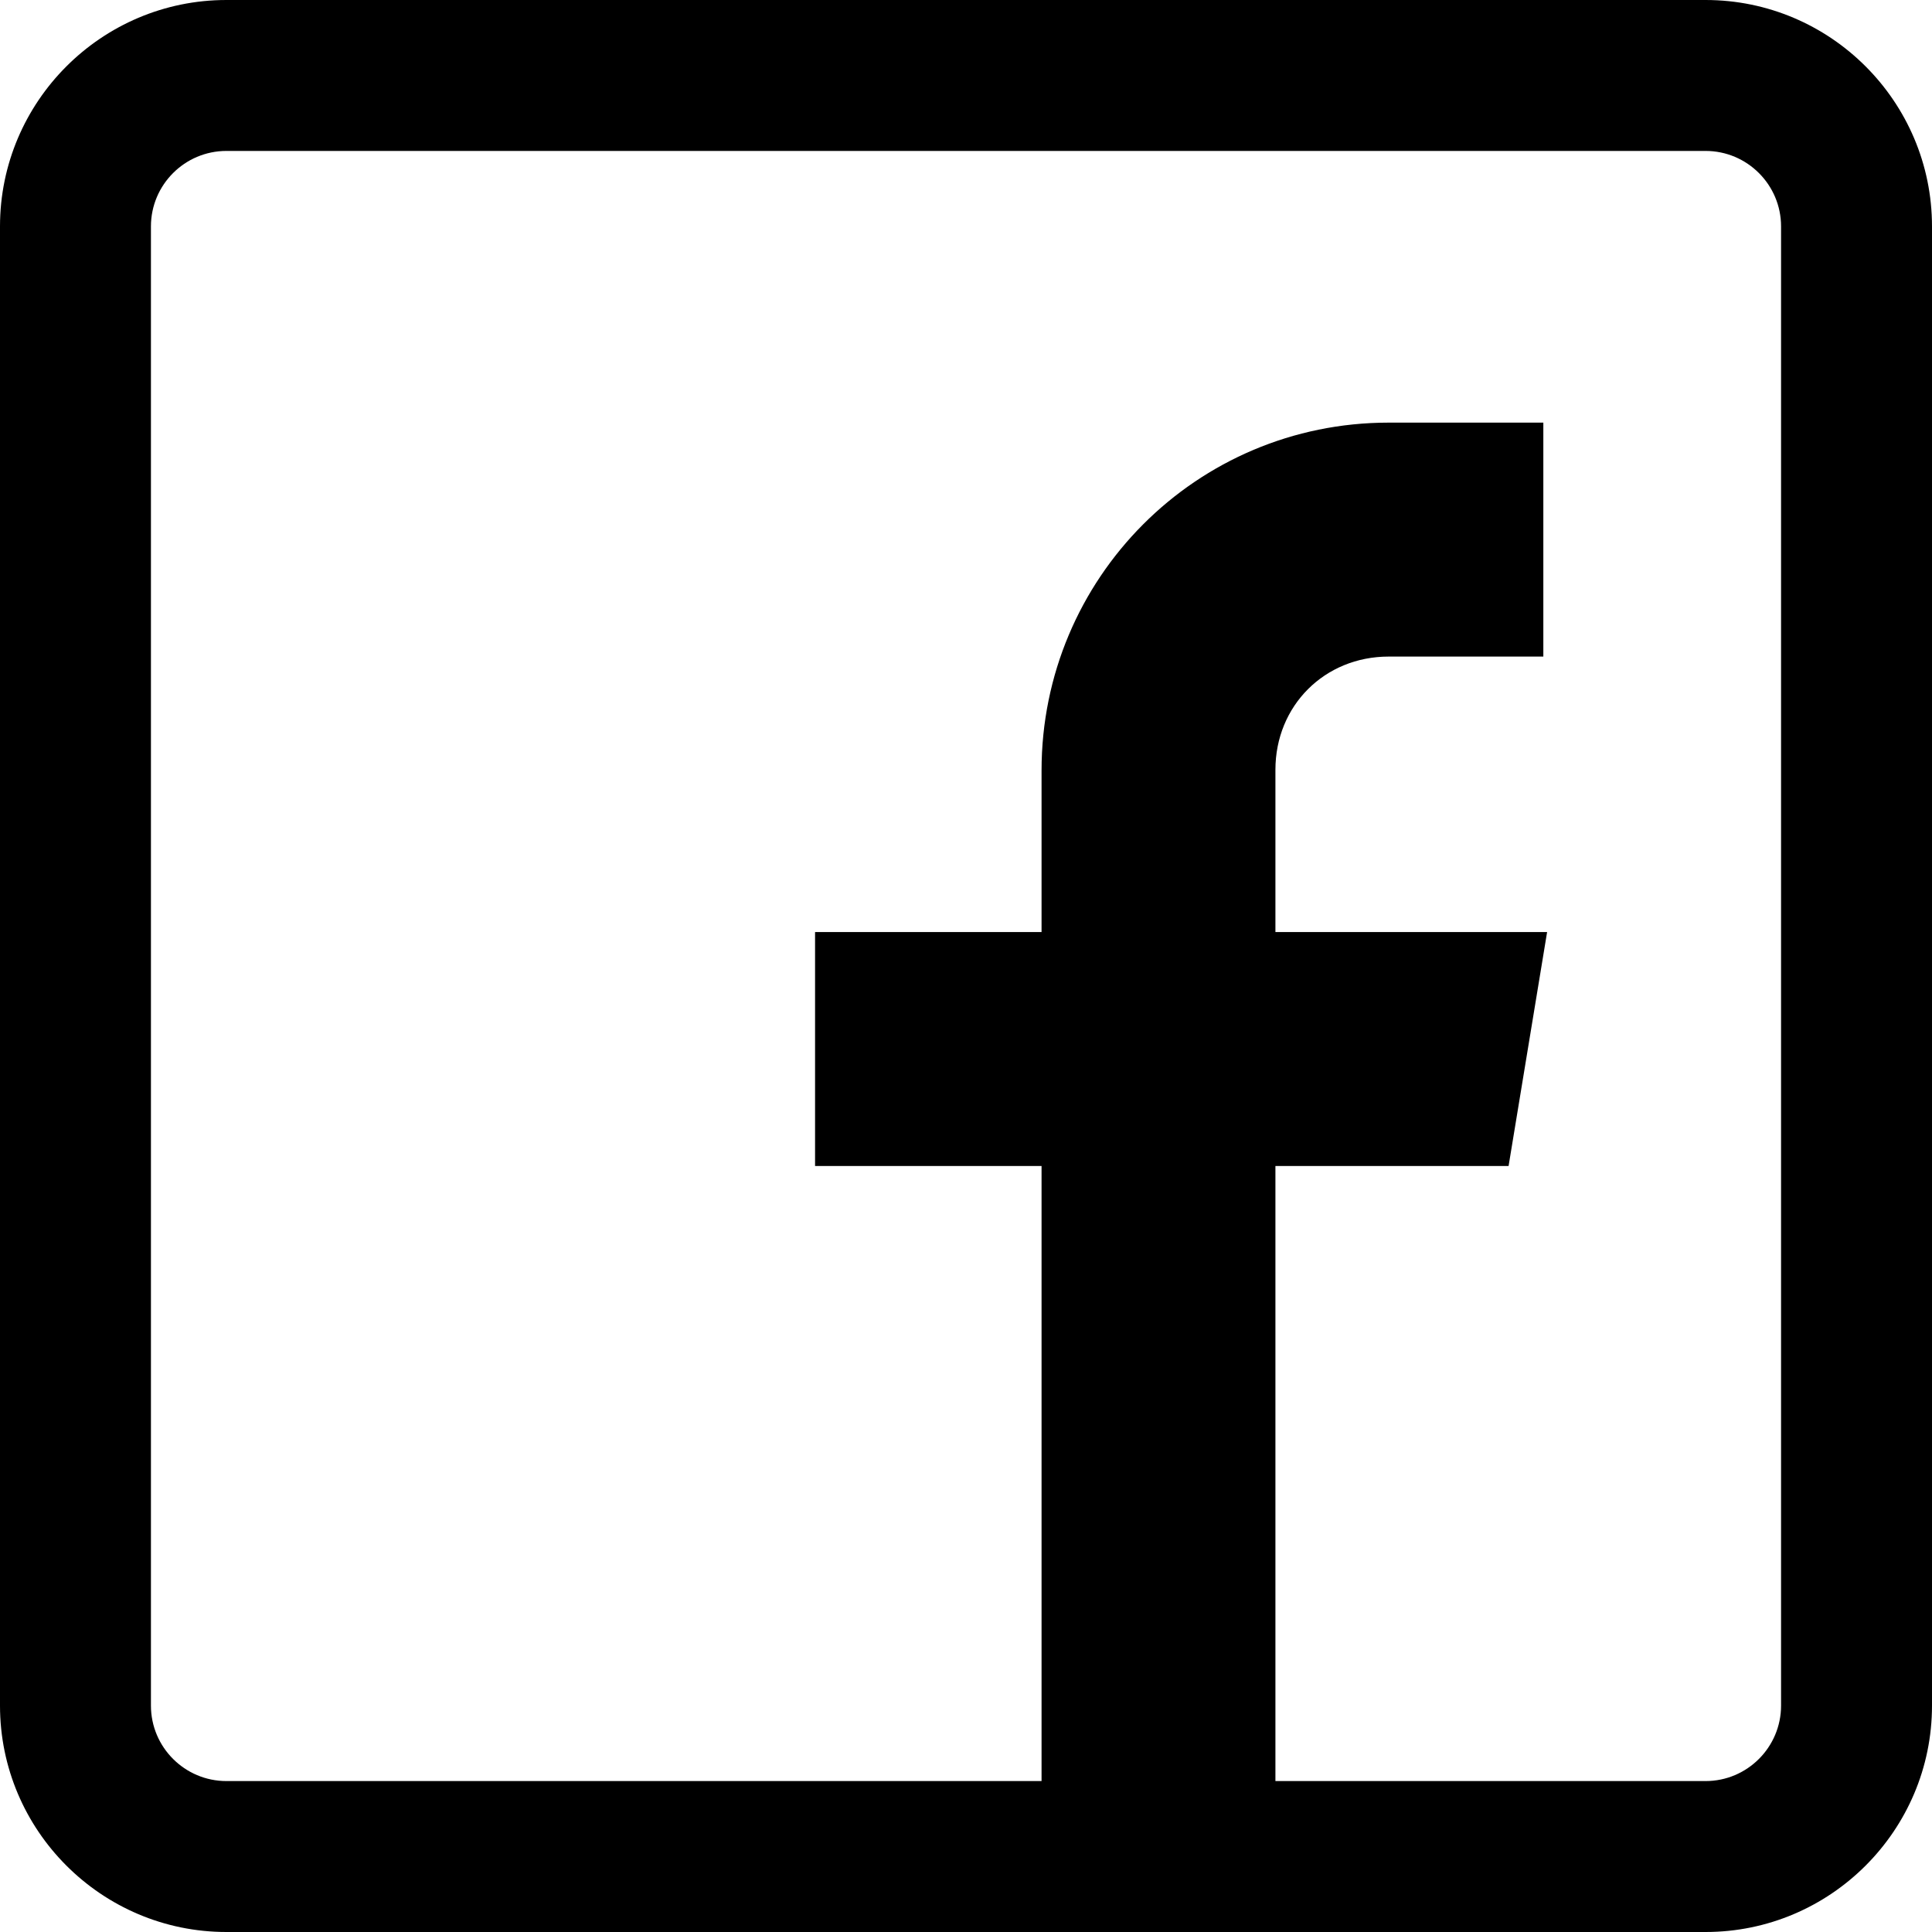
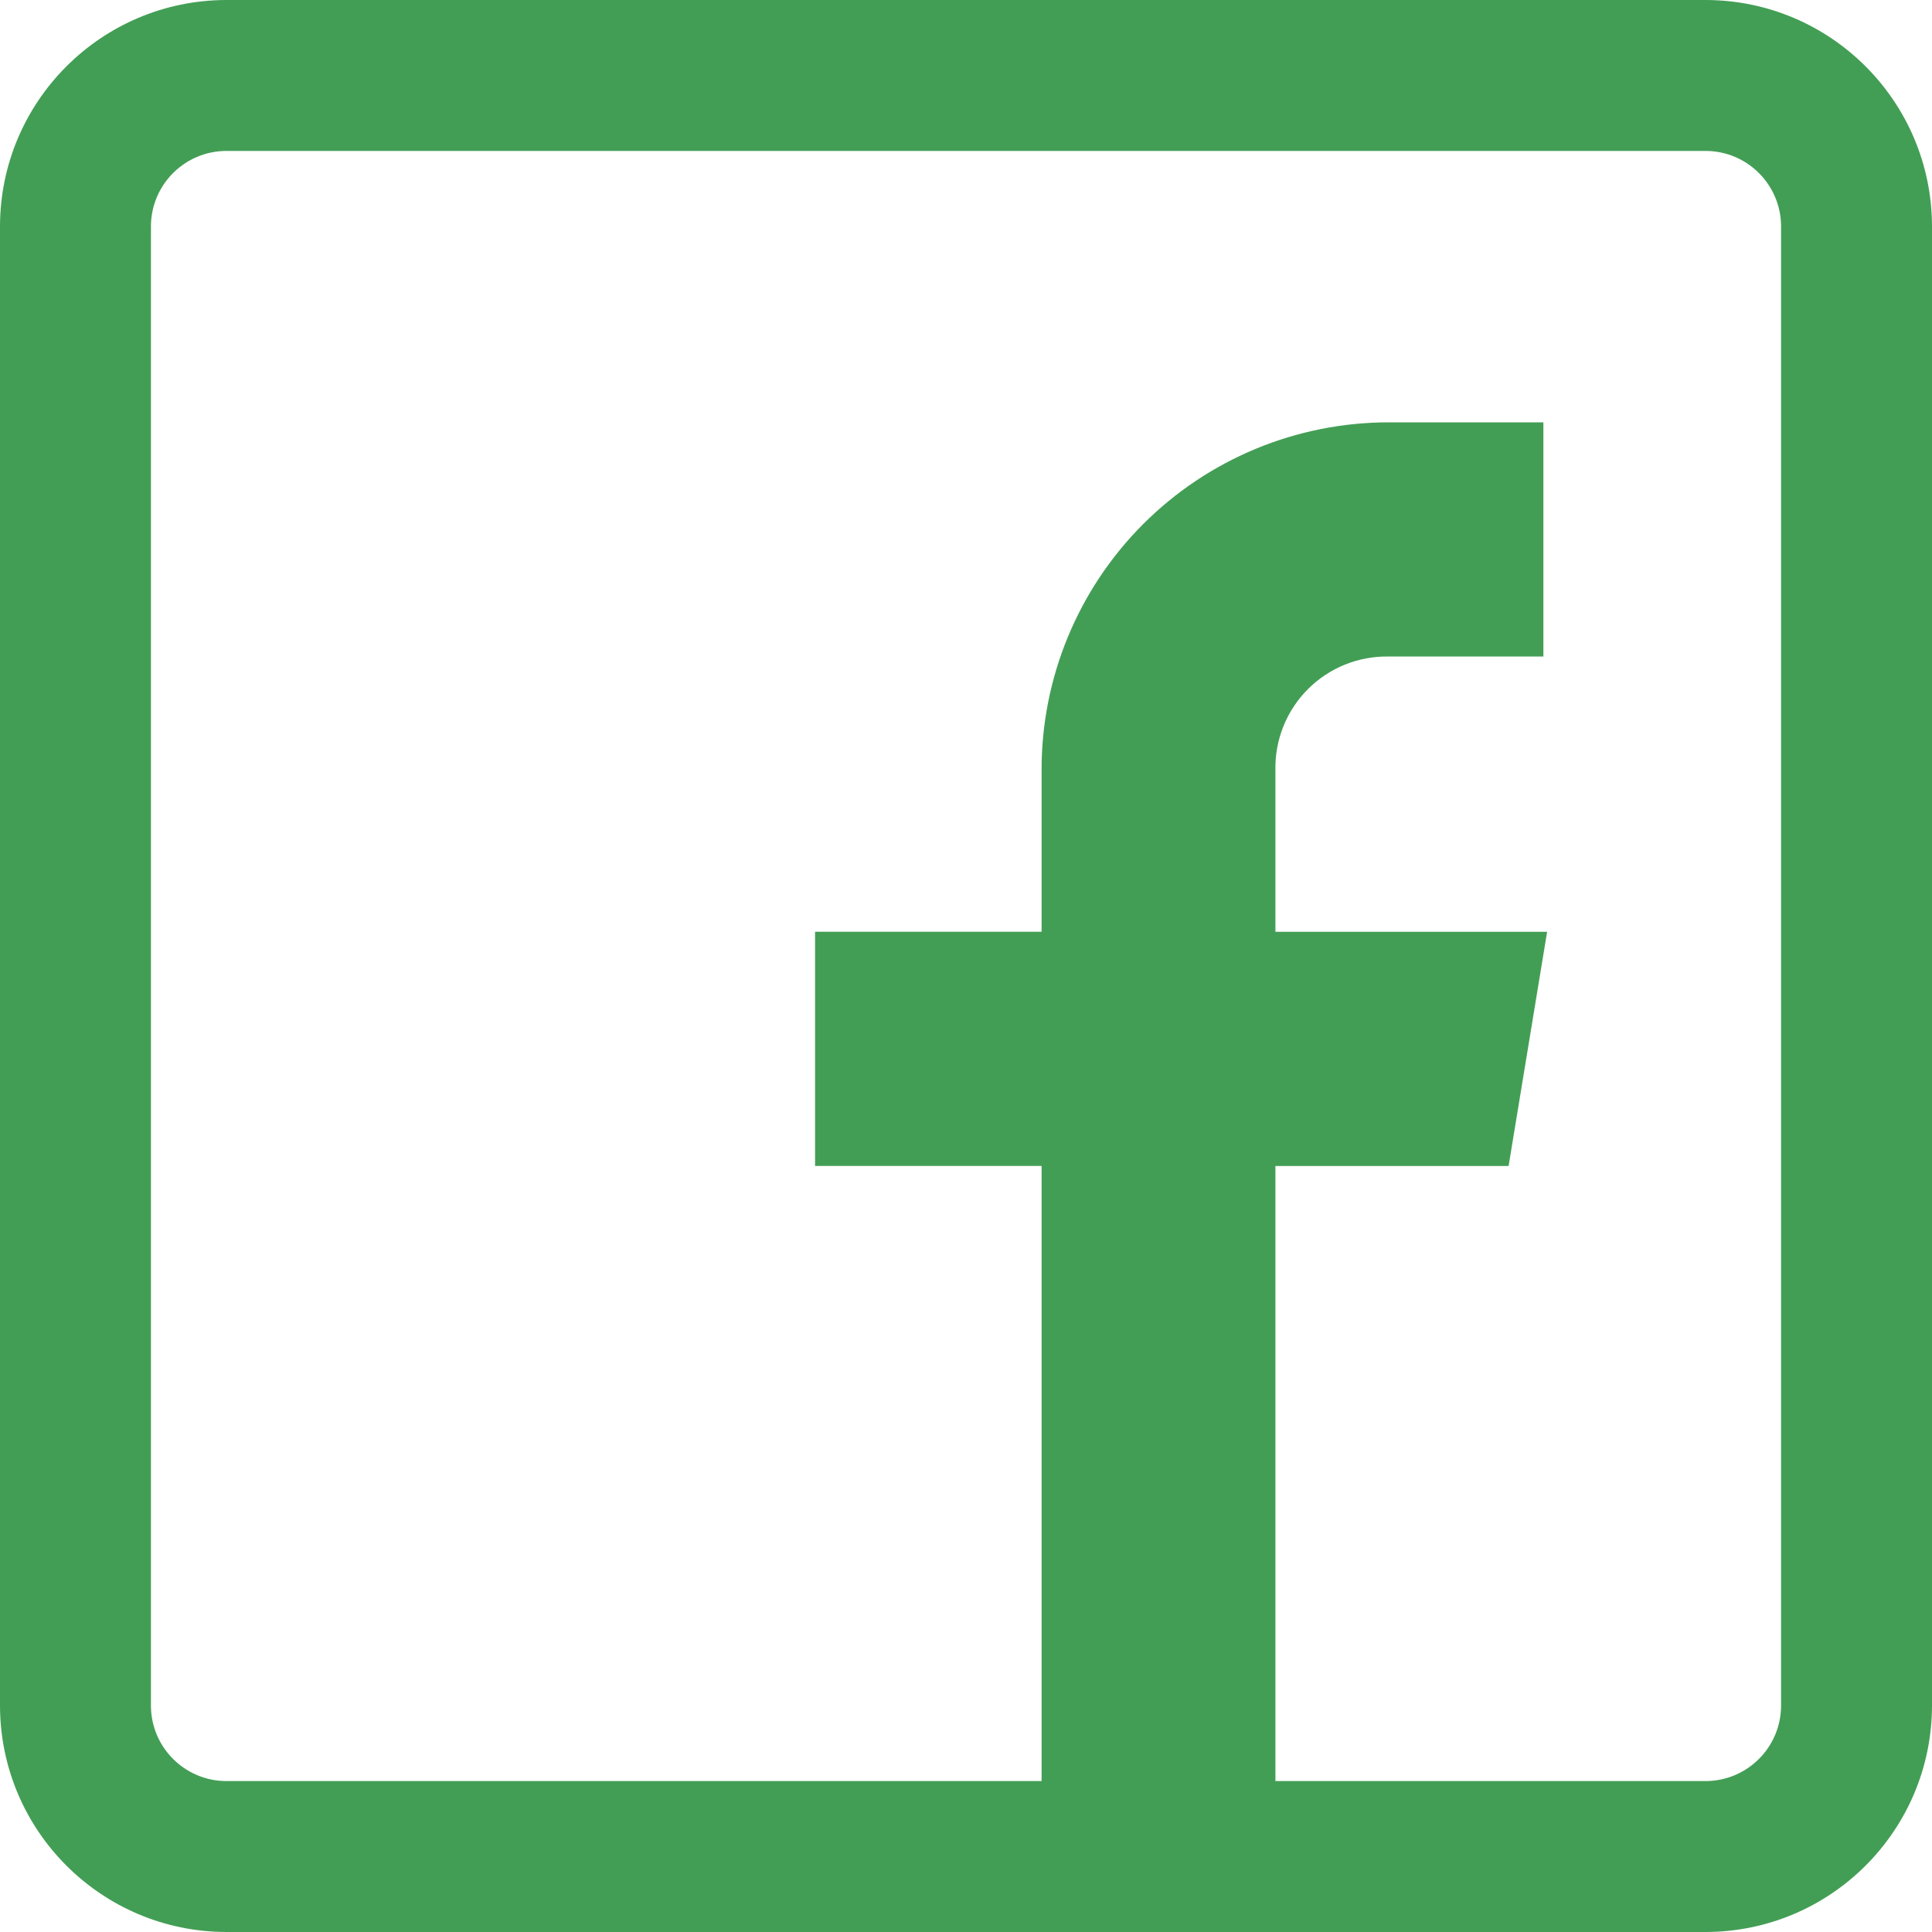
- <svg xmlns="http://www.w3.org/2000/svg" version="1.1" id="Capa_1" x="0px" y="0px" viewBox="0 0 512 512" style="enable-background:new 0 0 512 512;" xml:space="preserve">
-   <g>
-     <g>
-       <path d="M452,0H60C26.916,0,0,26.916,0,60v392c0,33.084,26.916,60,60,60h392c33.084,0,60-26.916,60-60V60    C512,26.916,485.084,0,452,0z M472,452c0,11.028-8.972,20-20,20H338V309h61.79L410,247h-72v-43c0-16.975,13.025-30,30-30h41v-62    h-41c-50.923,0-91.978,41.25-91.978,92.174V247H216v62h60.022v163H60c-11.028,0-20-8.972-20-20V60c0-11.028,8.972-20,20-20h392    c11.028,0,20,8.972,20,20V452z" />
-     </g>
-   </g>
-   <g>
- </g>
-   <g>
- </g>
-   <g>
- </g>
-   <g>
- </g>
-   <g>
- </g>
-   <g>
- </g>
-   <g>
- </g>
-   <g>
- </g>
-   <g>
- </g>
-   <g>
- </g>
-   <g>
- </g>
-   <g>
- </g>
-   <g>
- </g>
-   <g>
- </g>
-   <g>
- </g>
+ <svg xmlns="http://www.w3.org/2000/svg" width="33" height="33" viewBox="0 0 33 33">
+   <defs>
+     <style>.a{fill:#439e55;}</style>
+   </defs>
+   <path class="a" d="M29.133,0H3.867A3.872,3.872,0,0,0,0,3.867V29.133A3.872,3.872,0,0,0,3.867,33H29.133A3.872,3.872,0,0,0,33,29.133V3.867A3.872,3.872,0,0,0,29.133,0Zm1.289,29.133a1.291,1.291,0,0,1-1.289,1.289H21.785V19.916h3.983l.658-4H21.785V13.148a1.9,1.9,0,0,1,1.934-1.934h2.643v-4H23.719a5.929,5.929,0,0,0-5.928,5.941v2.76H13.922v4h3.869V30.422H3.867a1.291,1.291,0,0,1-1.289-1.289V3.867A1.291,1.291,0,0,1,3.867,2.578H29.133a1.291,1.291,0,0,1,1.289,1.289Z" />
</svg>
